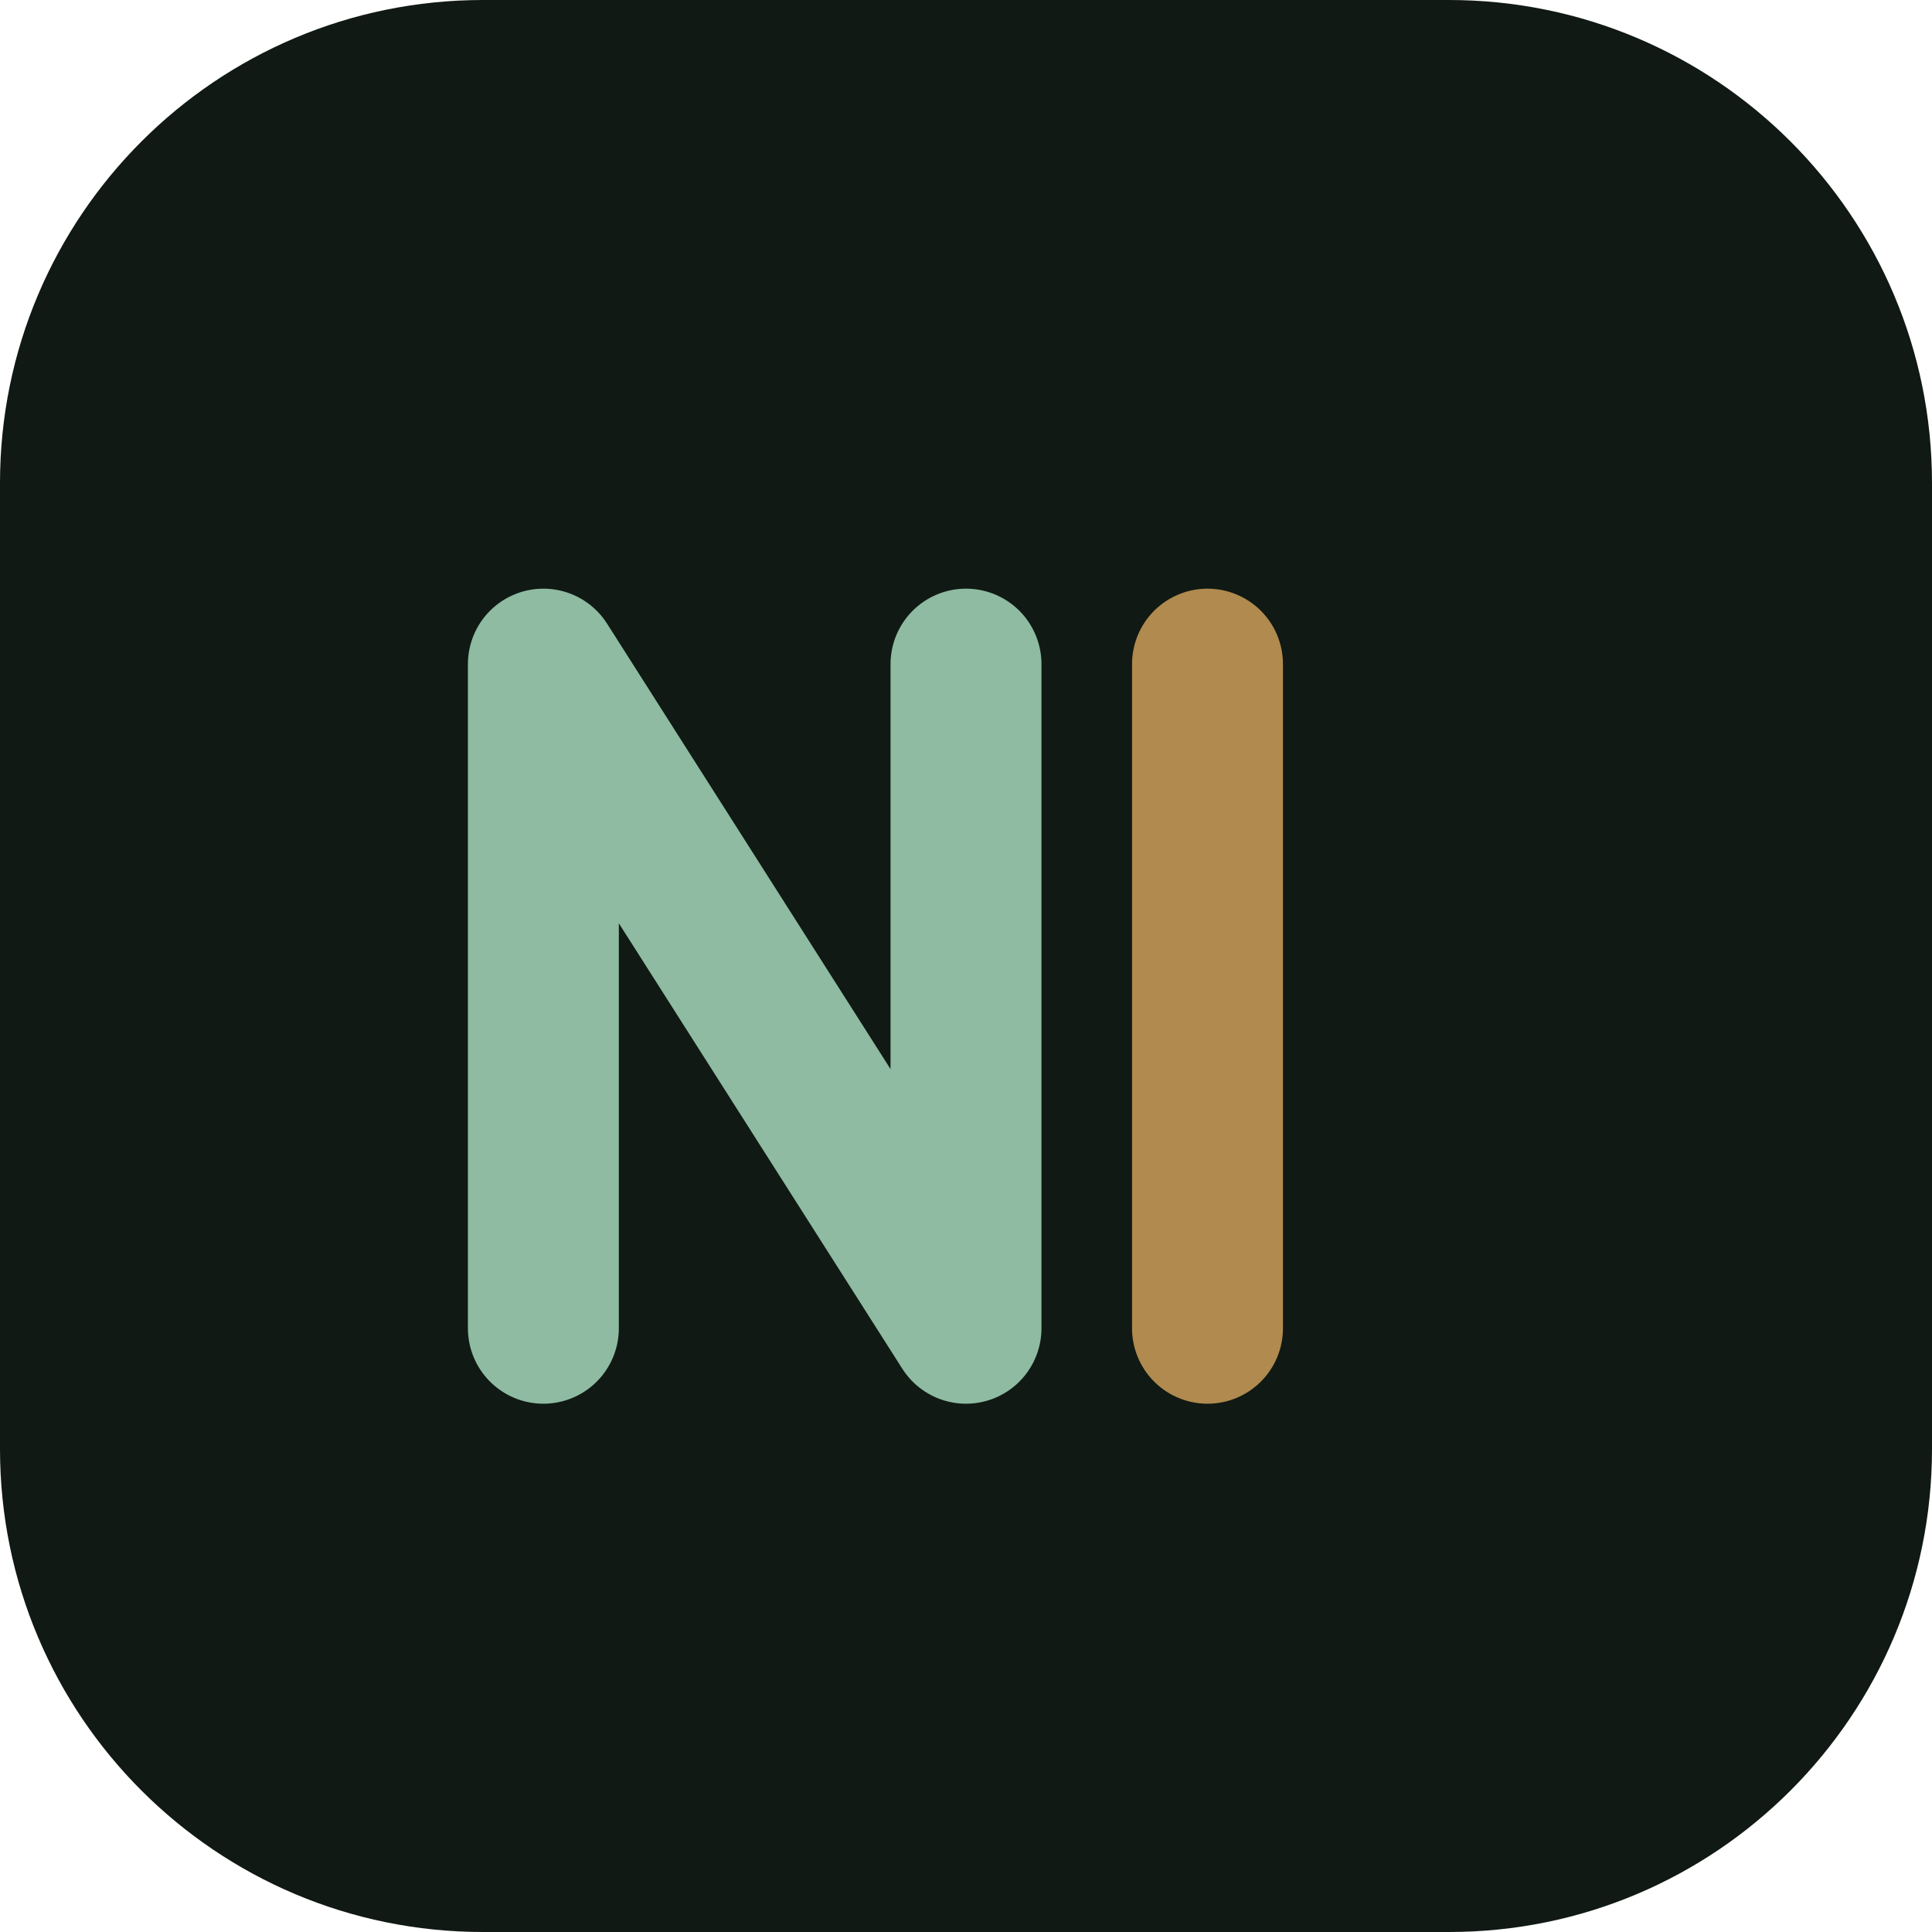
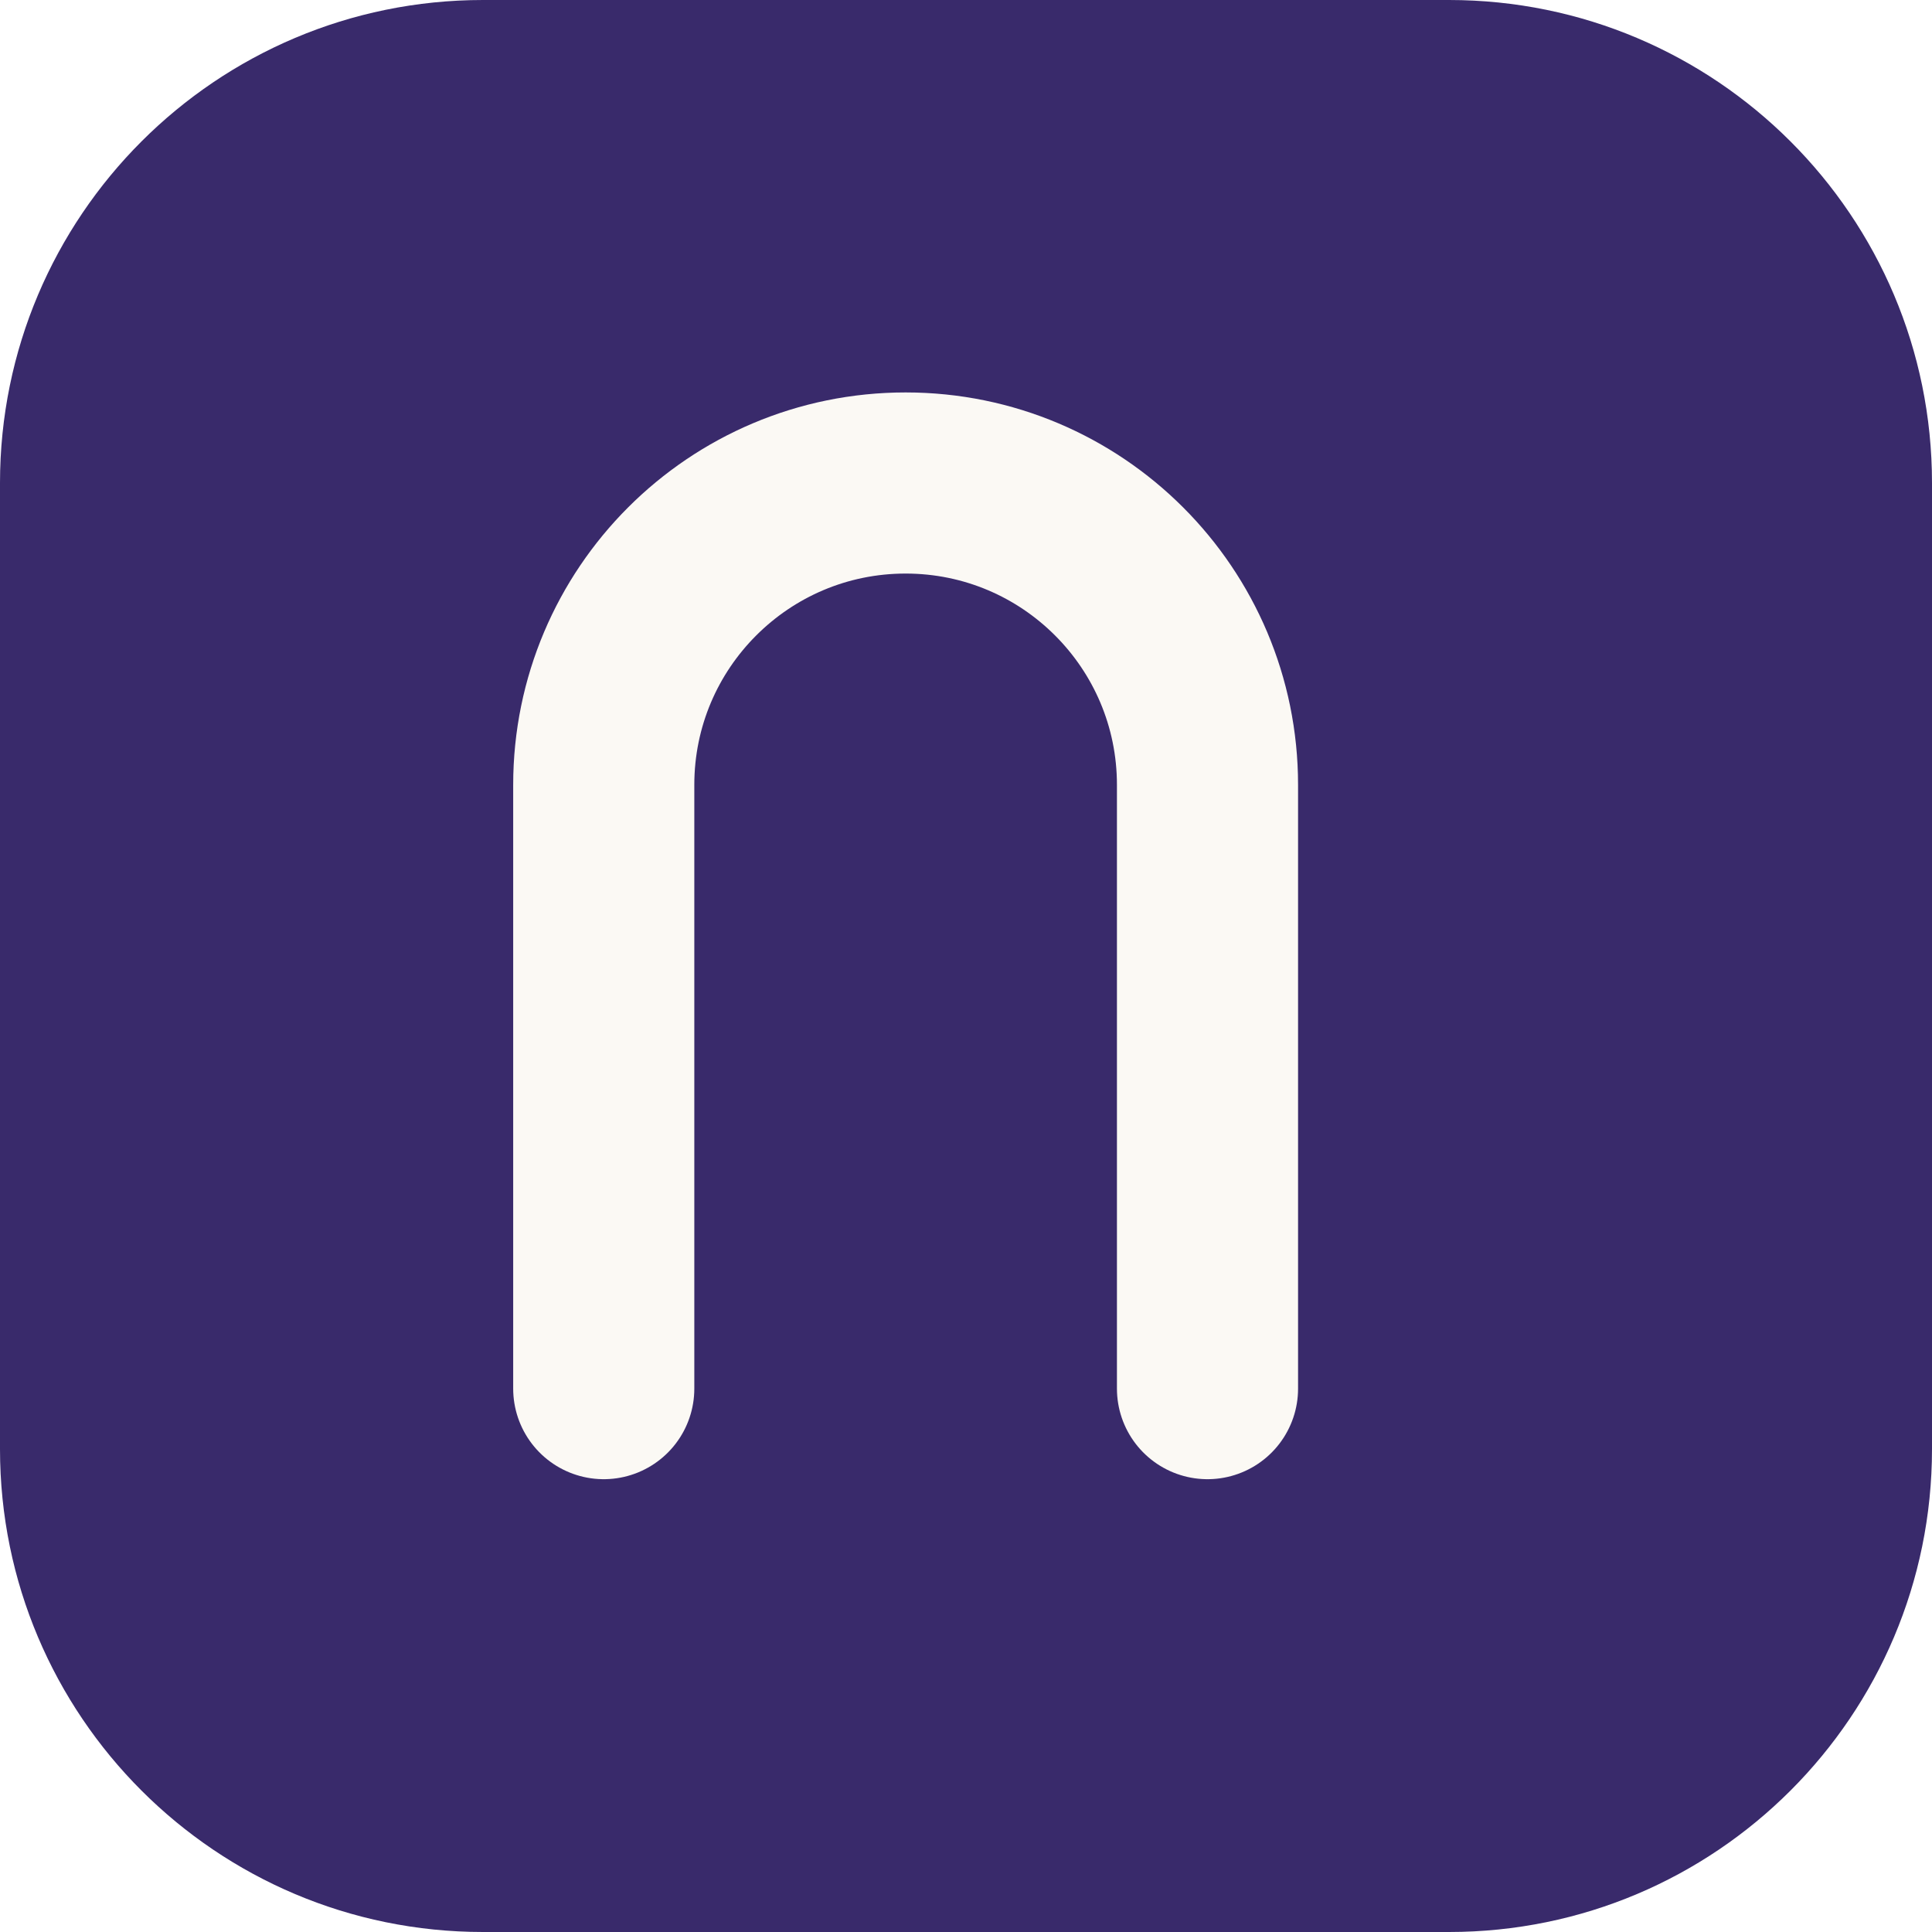
<svg xmlns="http://www.w3.org/2000/svg" viewBox="0 0 64 64">
-   <rect width="64" height="64" rx="16" fill="#101913" />
-   <path d="M18 44V22l14 22V22" stroke="#8ebba1" stroke-width="5" stroke-linecap="round" stroke-linejoin="round" fill="none" />
-   <path d="M40 44V22" stroke="#b08a4e" stroke-width="5" stroke-linecap="round" />
+   <rect width="64" height="64" rx="16" fill="#392a6b" />
+   <path d="M20 46V26A10 10 0 0 1 40 26V46" stroke="#fbf9f4" stroke-width="6" stroke-linecap="round" fill="none" />
</svg>
